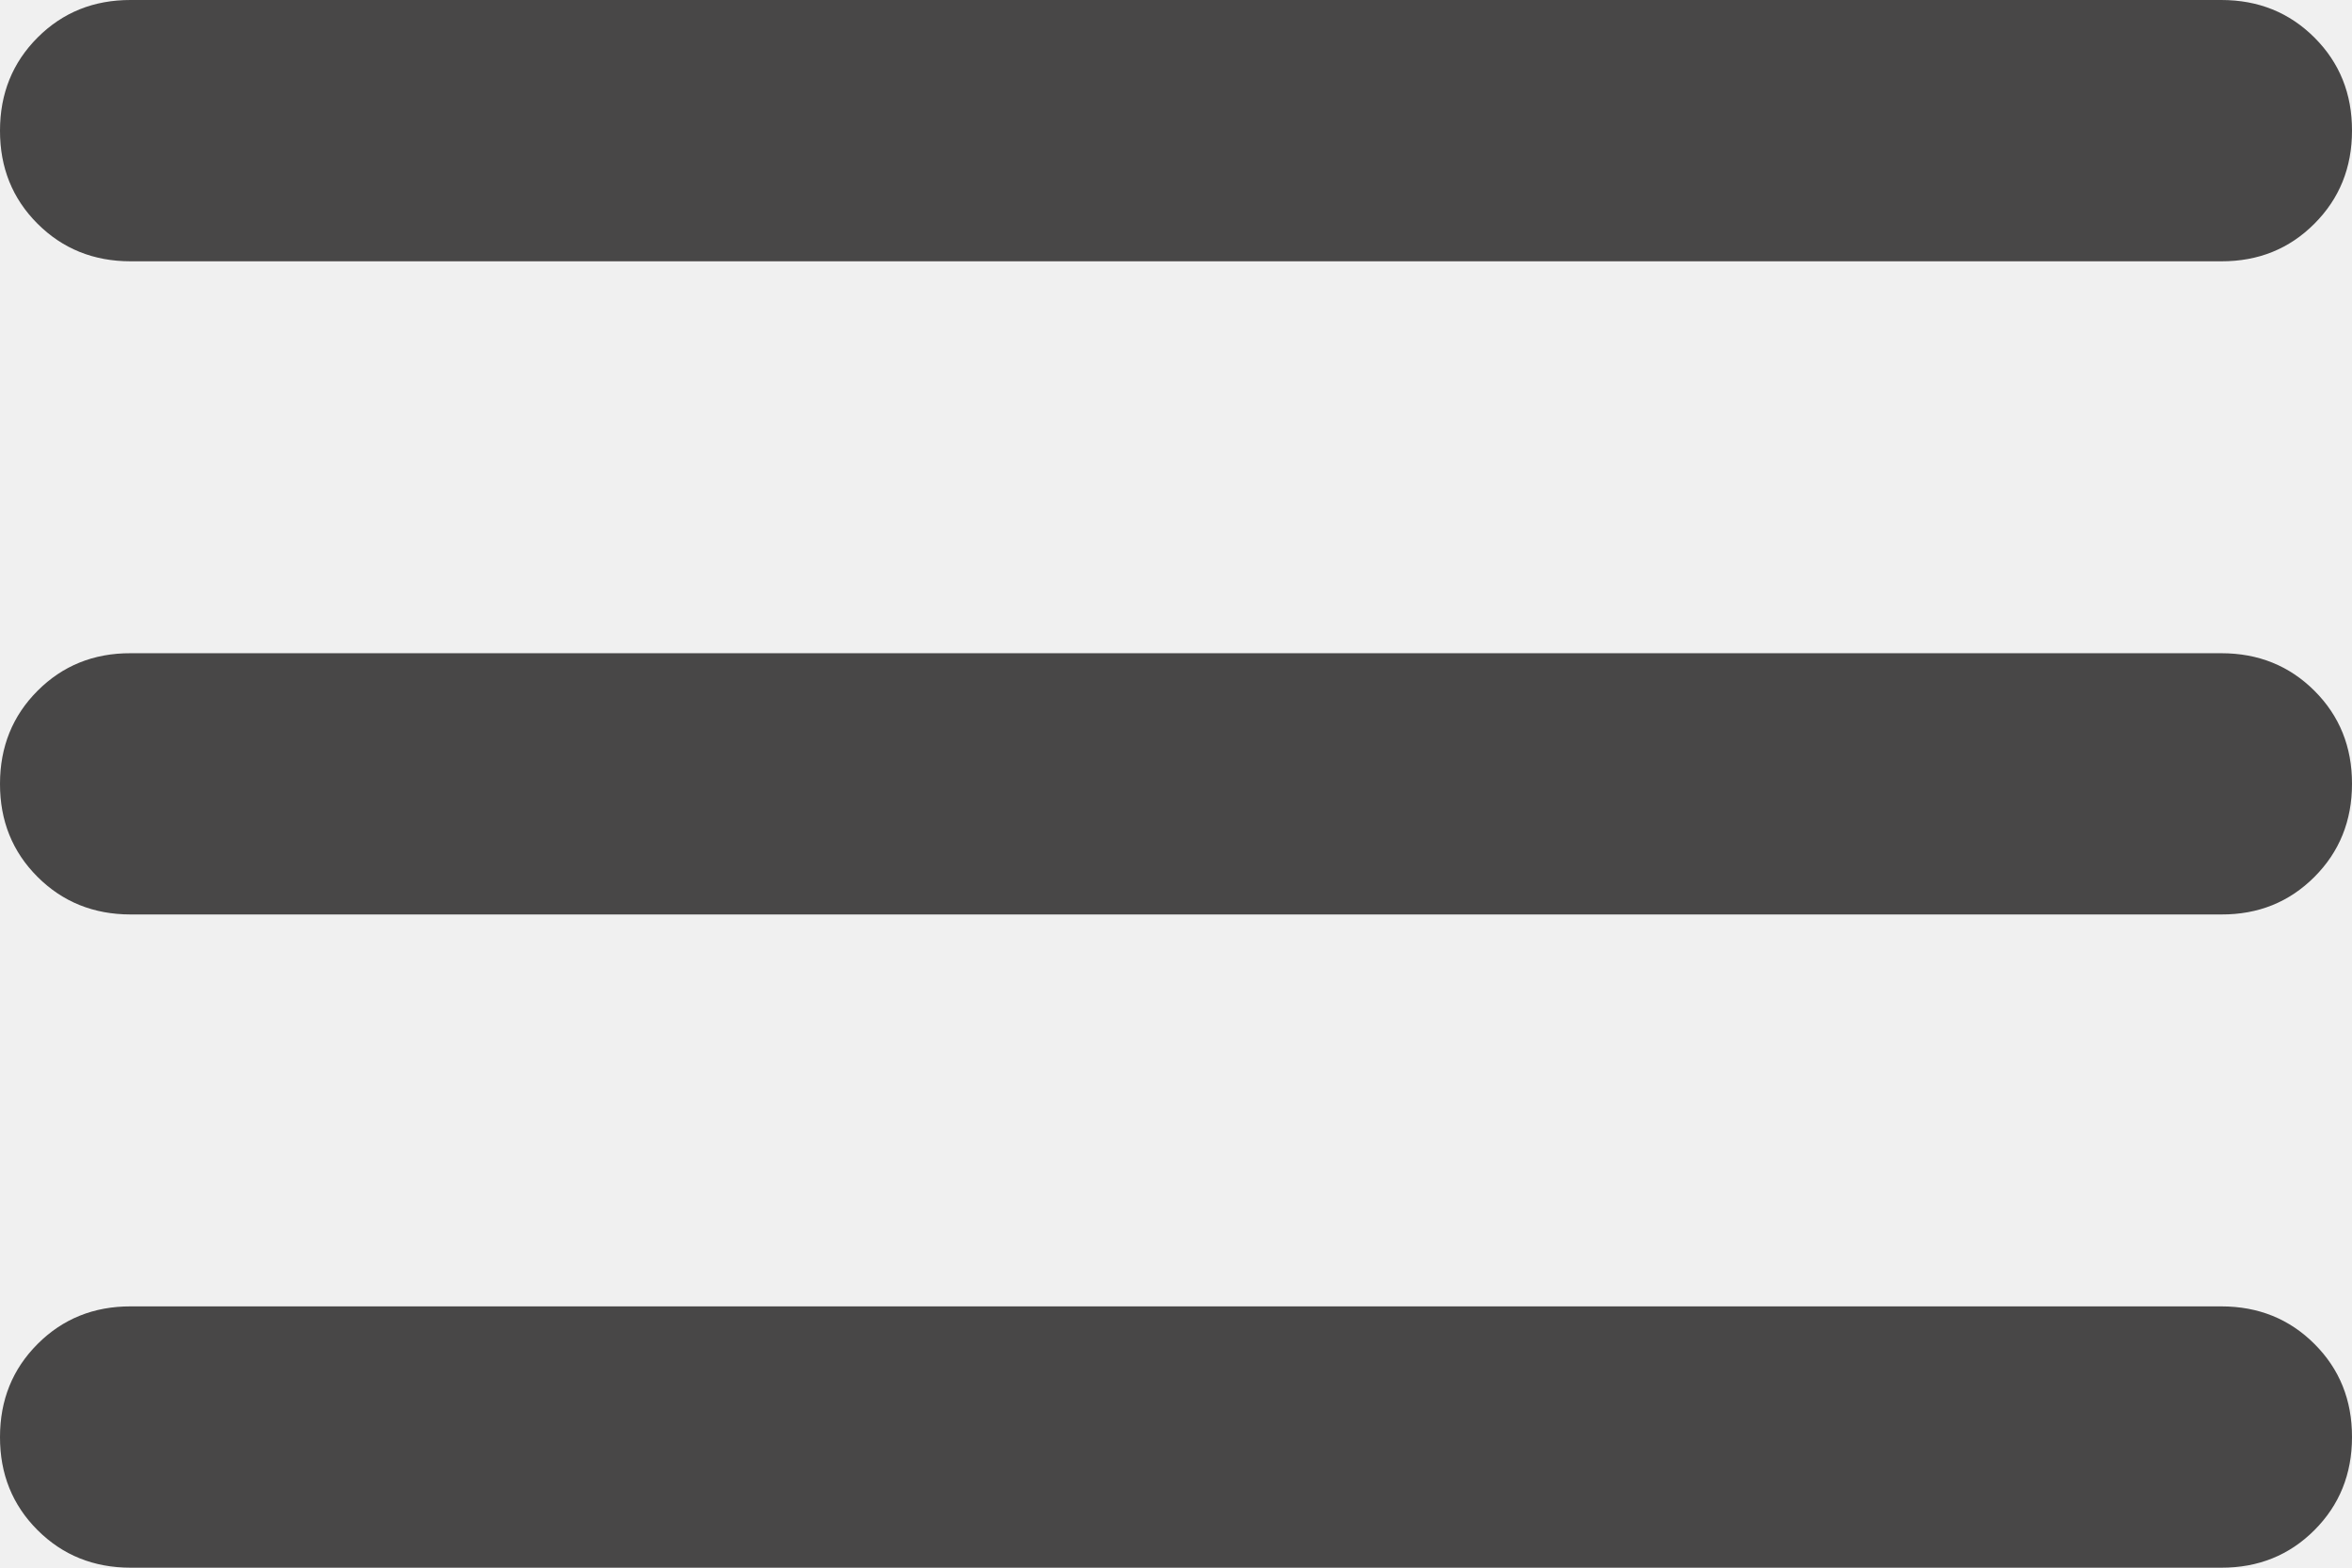
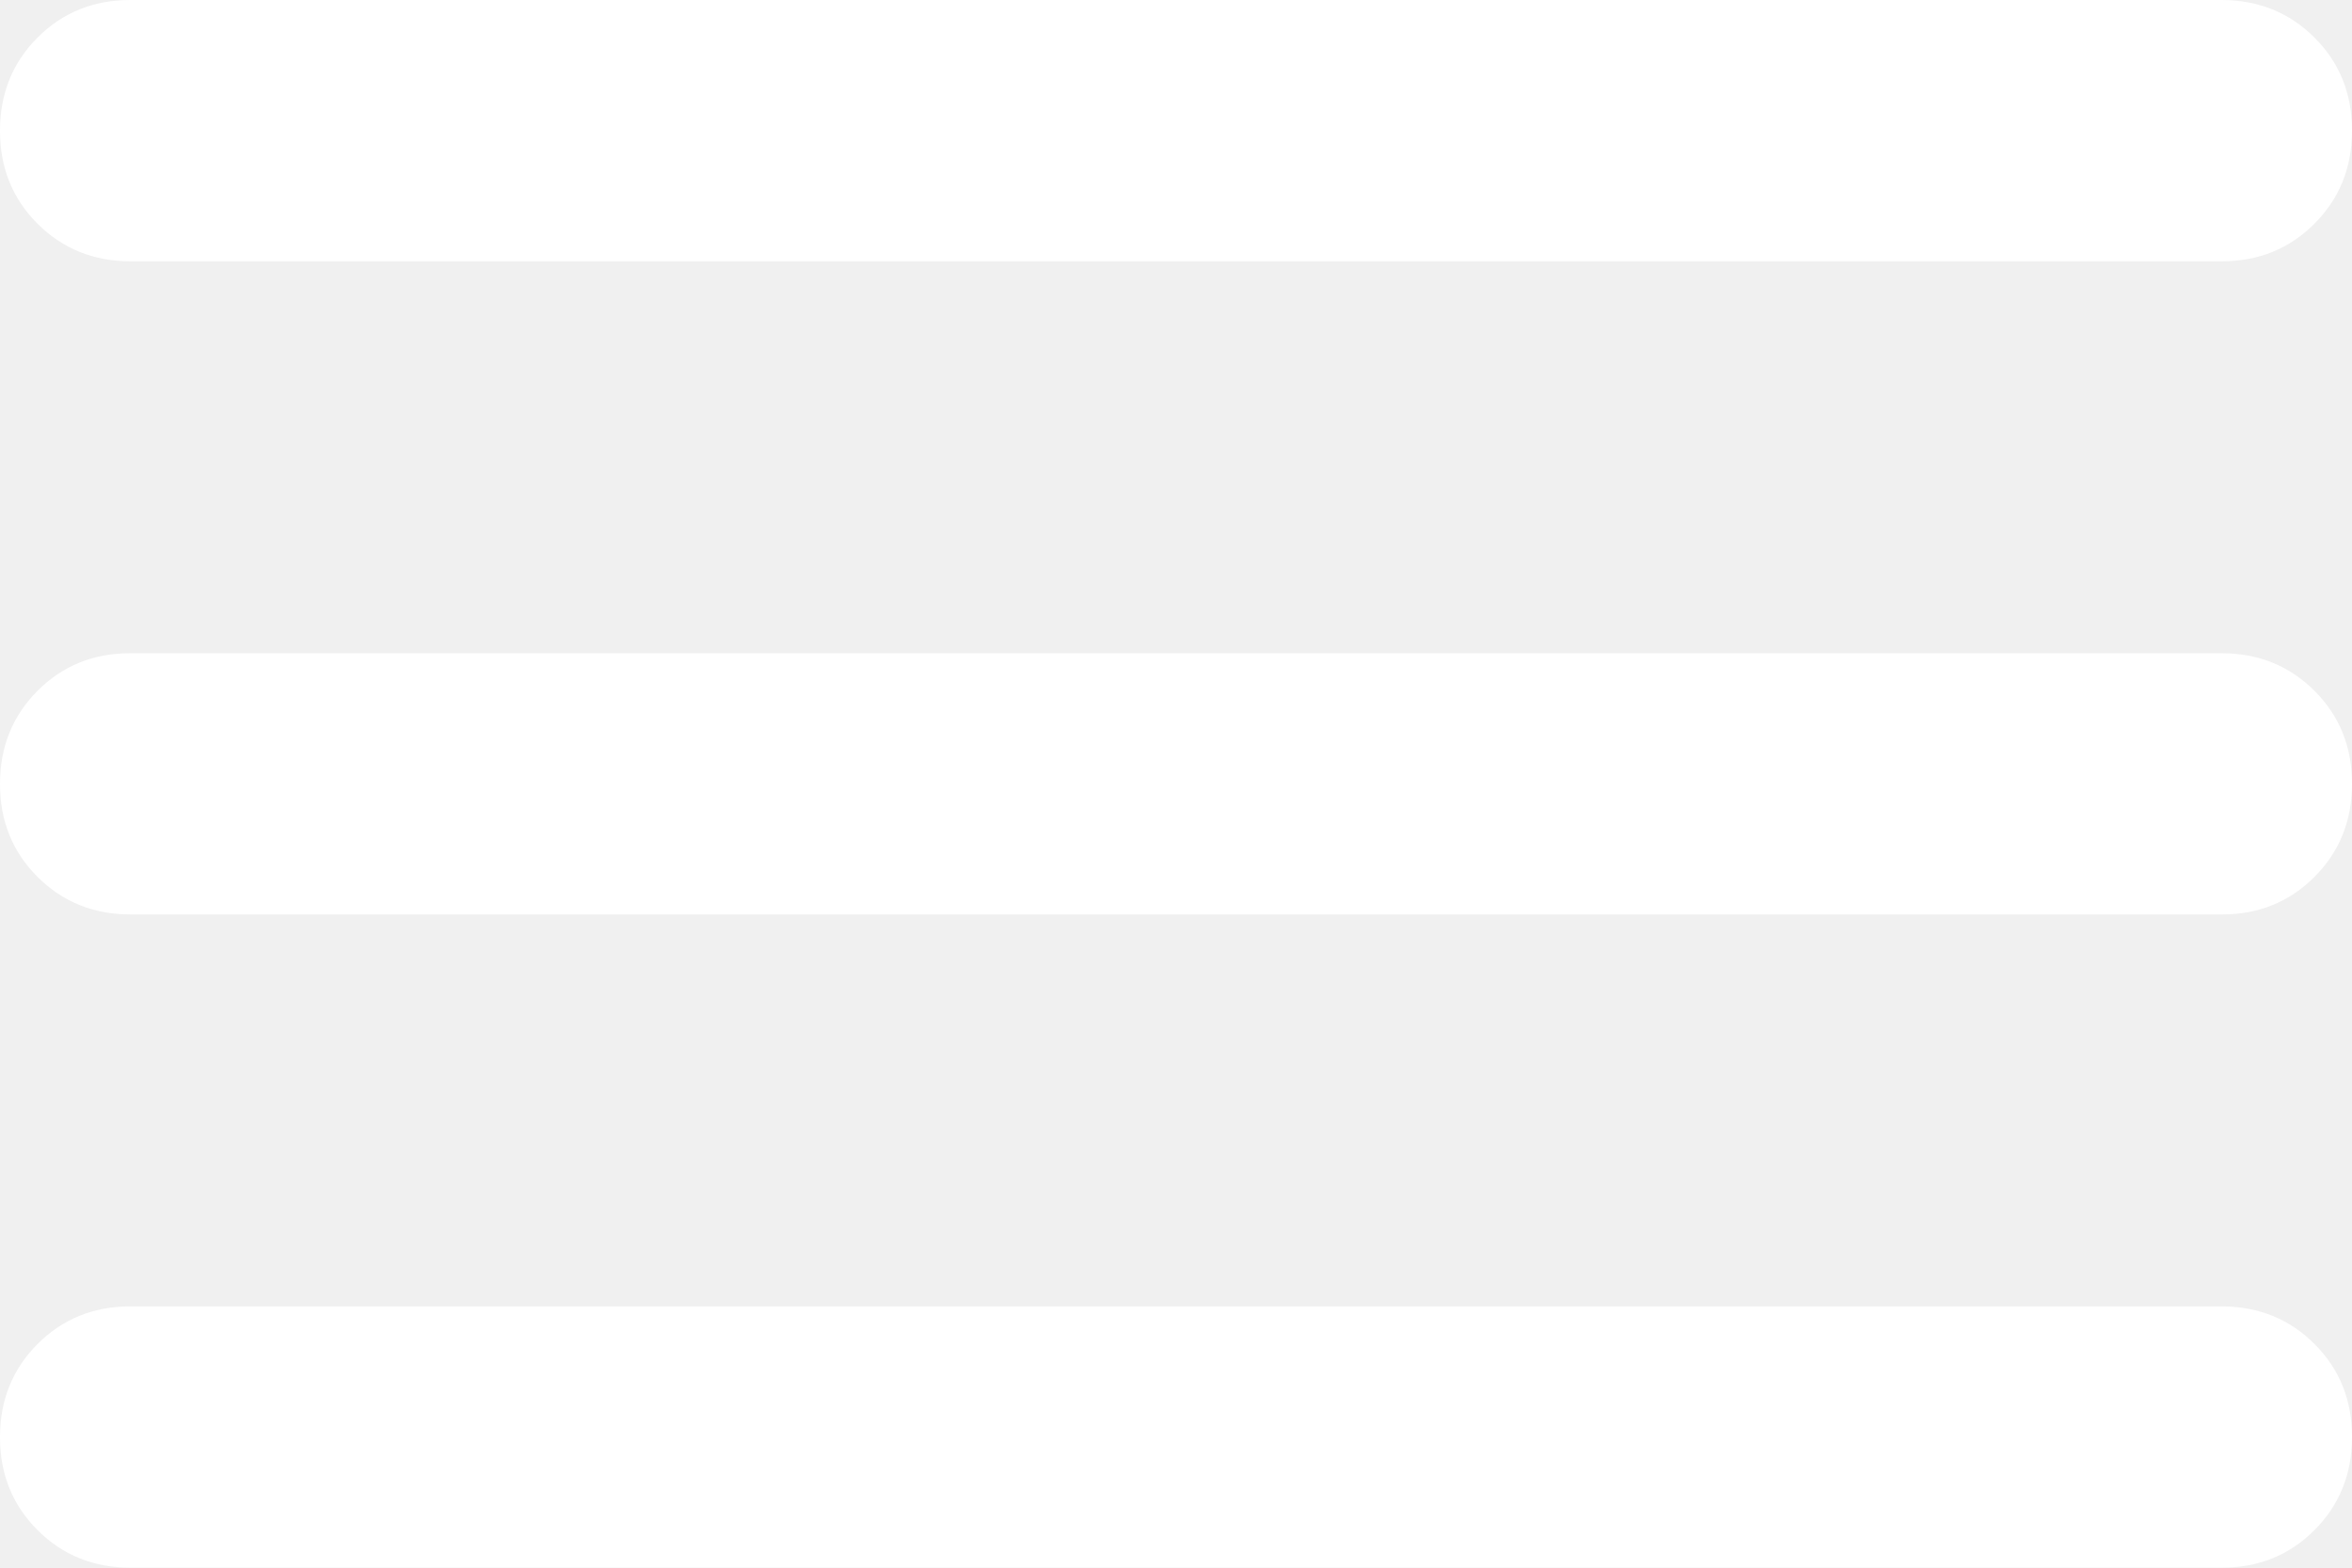
<svg xmlns="http://www.w3.org/2000/svg" width="33" height="22" viewBox="0 0 33 22" fill="none">
-   <path d="M1.833 22C1.314 22 0.878 21.824 0.526 21.472C0.174 21.12 -0.001 20.685 6.34372e-06 20.167C6.34372e-06 19.647 0.176 19.212 0.528 18.86C0.88 18.508 1.315 18.332 1.833 18.333H31.167C31.686 18.333 32.122 18.509 32.474 18.861C32.826 19.213 33.001 19.648 33 20.167C33 20.686 32.824 21.122 32.472 21.474C32.12 21.826 31.685 22.001 31.167 22H1.833ZM1.833 12.833C1.314 12.833 0.878 12.657 0.526 12.305C0.174 11.953 -0.001 11.518 6.34372e-06 11C6.34372e-06 10.481 0.176 10.045 0.528 9.693C0.88 9.341 1.315 9.165 1.833 9.167H31.167C31.686 9.167 32.122 9.343 32.474 9.695C32.826 10.047 33.001 10.482 33 11C33 11.519 32.824 11.955 32.472 12.307C32.12 12.659 31.685 12.835 31.167 12.833H1.833ZM1.833 3.667C1.314 3.667 0.878 3.491 0.526 3.139C0.174 2.787 -0.001 2.352 6.34372e-06 1.833C6.34372e-06 1.314 0.176 0.878 0.528 0.526C0.88 0.174 1.315 -0.001 1.833 6.3437e-06H31.167C31.686 6.3437e-06 32.122 0.176 32.474 0.528C32.826 0.88 33.001 1.315 33 1.833C33 2.353 32.824 2.788 32.472 3.14C32.12 3.493 31.685 3.668 31.167 3.667H1.833Z" fill="#484747" />
+   <path d="M1.833 22C1.314 22 0.878 21.824 0.526 21.472C0.174 21.12 -0.001 20.685 6.34372e-06 20.167C6.34372e-06 19.647 0.176 19.212 0.528 18.86C0.88 18.508 1.315 18.332 1.833 18.333H31.167C31.686 18.333 32.122 18.509 32.474 18.861C32.826 19.213 33.001 19.648 33 20.167C33 20.686 32.824 21.122 32.472 21.474C32.12 21.826 31.685 22.001 31.167 22H1.833ZM1.833 12.833C1.314 12.833 0.878 12.657 0.526 12.305C0.174 11.953 -0.001 11.518 6.34372e-06 11C6.34372e-06 10.481 0.176 10.045 0.528 9.693C0.88 9.341 1.315 9.165 1.833 9.167H31.167C31.686 9.167 32.122 9.343 32.474 9.695C32.826 10.047 33.001 10.482 33 11C33 11.519 32.824 11.955 32.472 12.307C32.12 12.659 31.685 12.835 31.167 12.833H1.833ZM1.833 3.667C1.314 3.667 0.878 3.491 0.526 3.139C0.174 2.787 -0.001 2.352 6.34372e-06 1.833C6.34372e-06 1.314 0.176 0.878 0.528 0.526C0.88 0.174 1.315 -0.001 1.833 6.3437e-06H31.167C31.686 6.3437e-06 32.122 0.176 32.474 0.528C32.826 0.88 33.001 1.315 33 1.833C33 2.353 32.824 2.788 32.472 3.14C32.12 3.493 31.685 3.668 31.167 3.667H1.833Z" fill="#FFFFFF" />
</svg>
